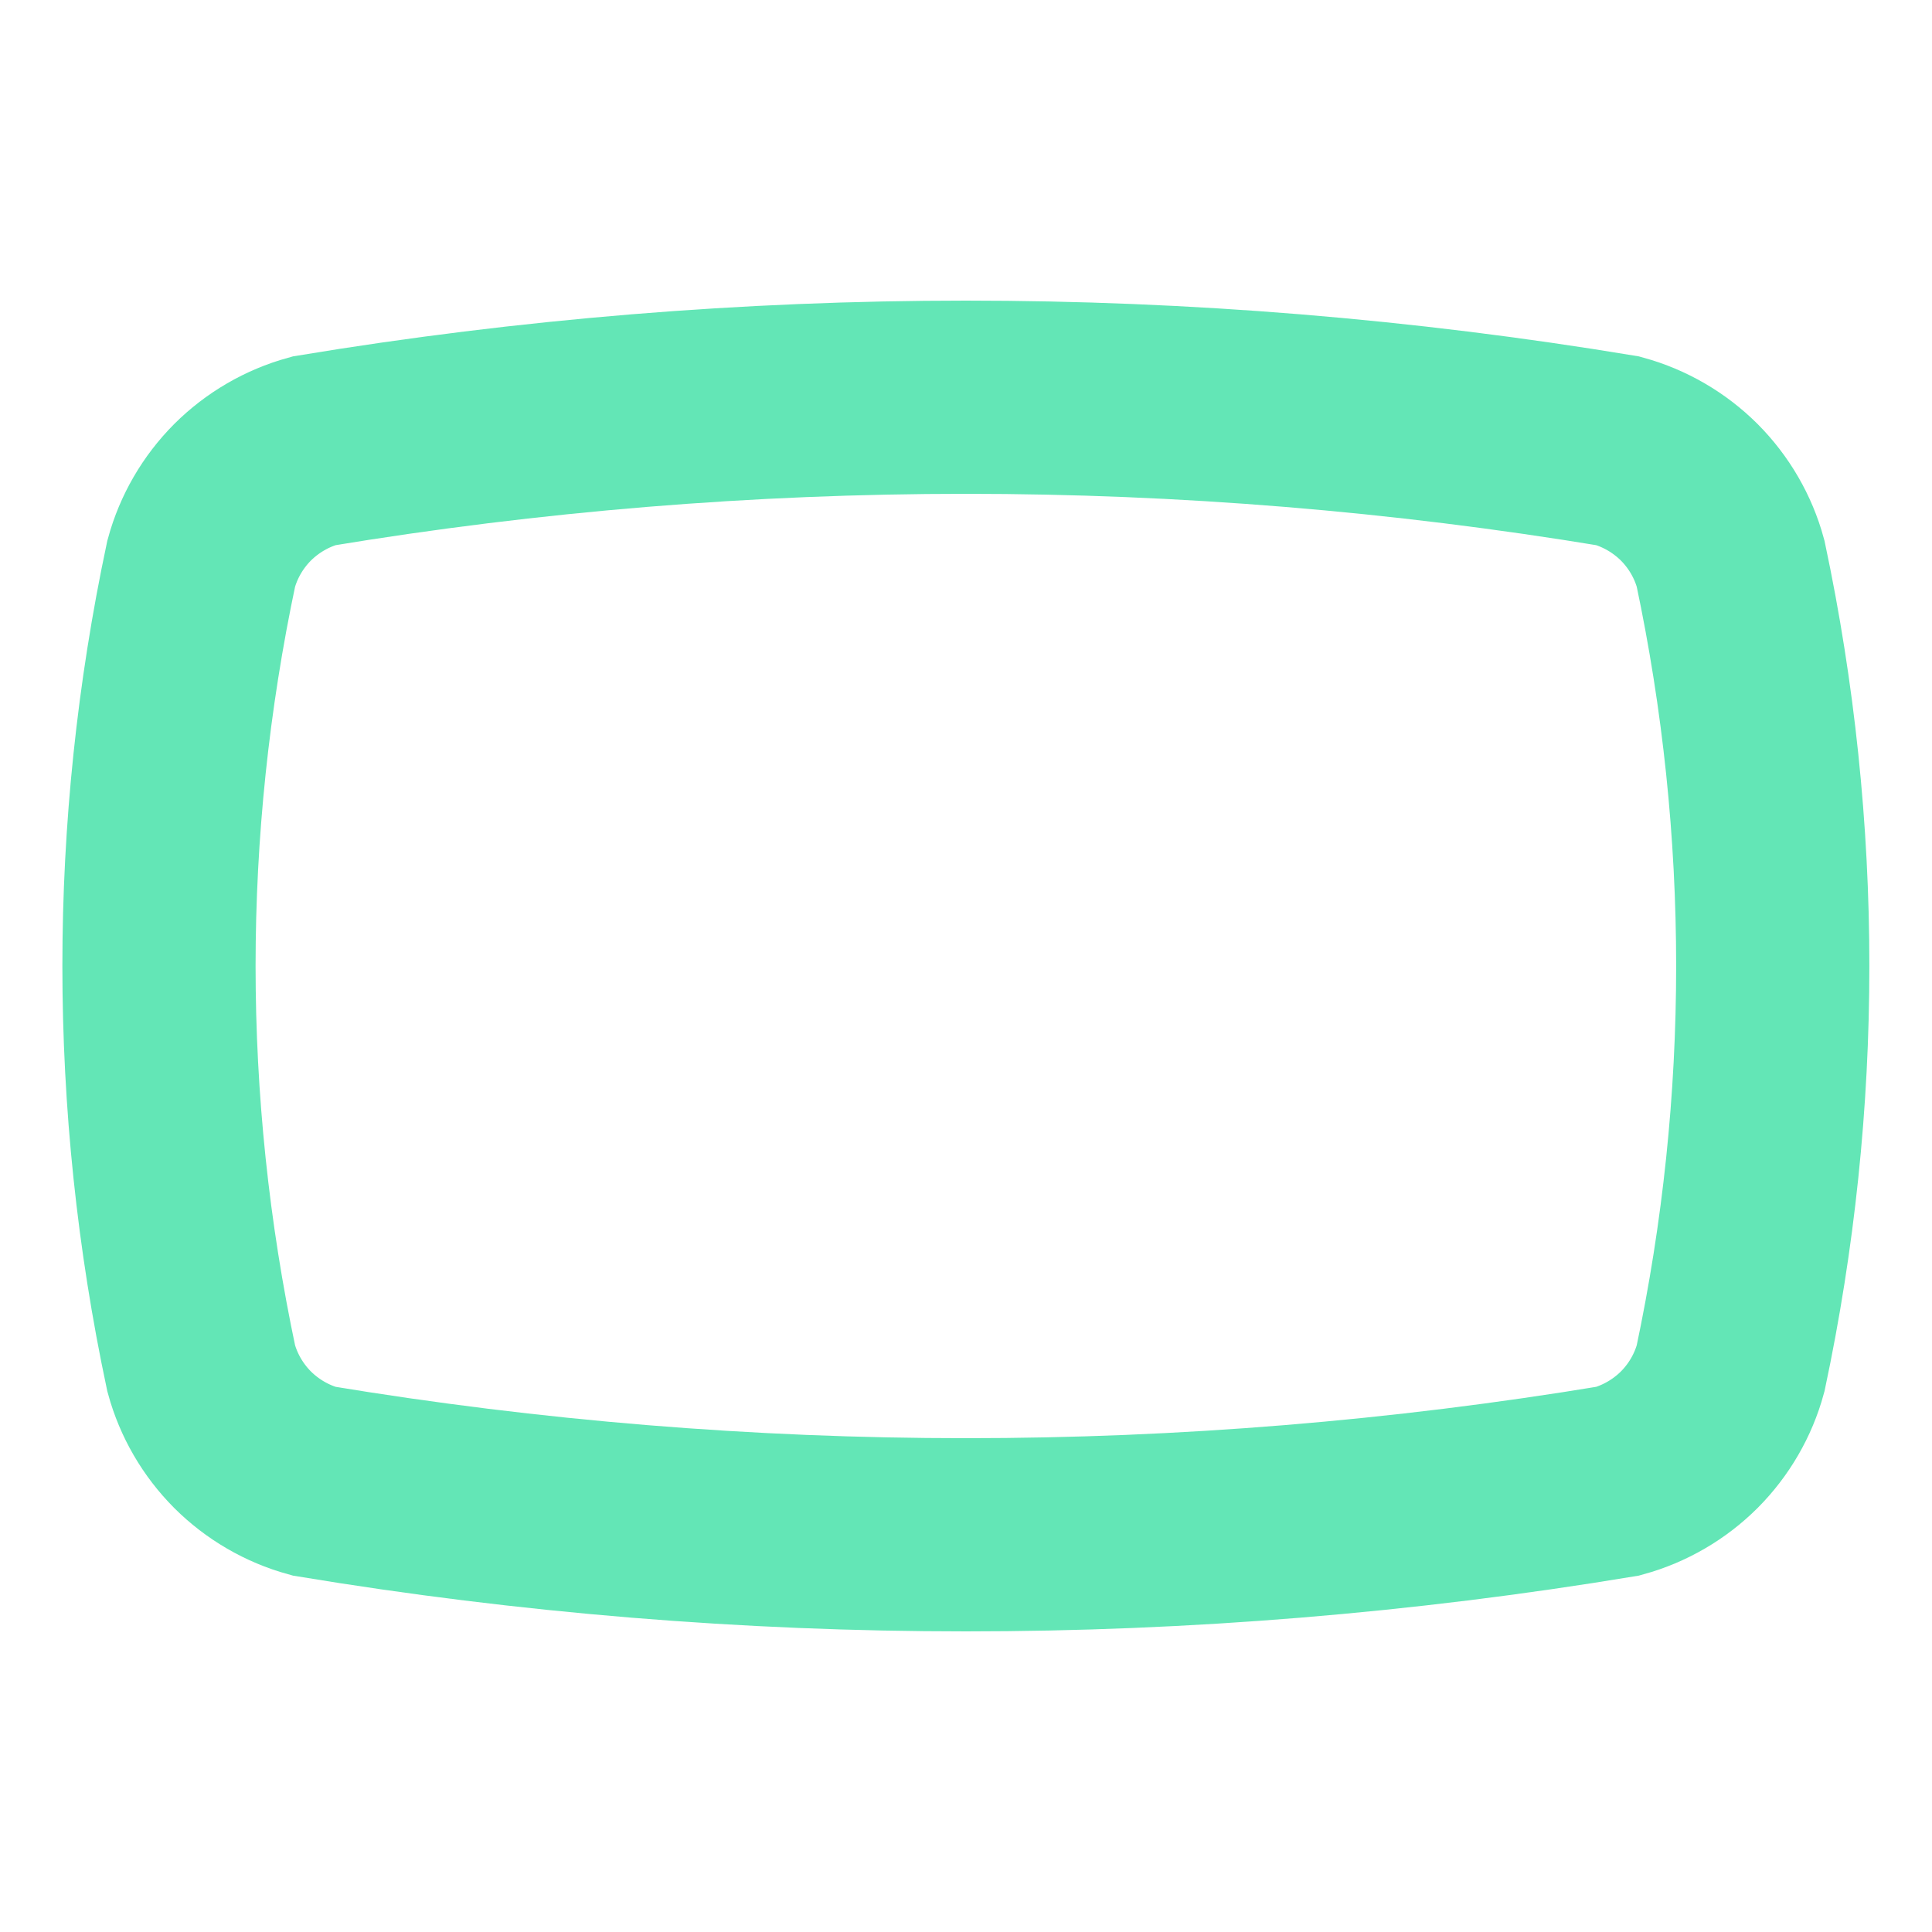
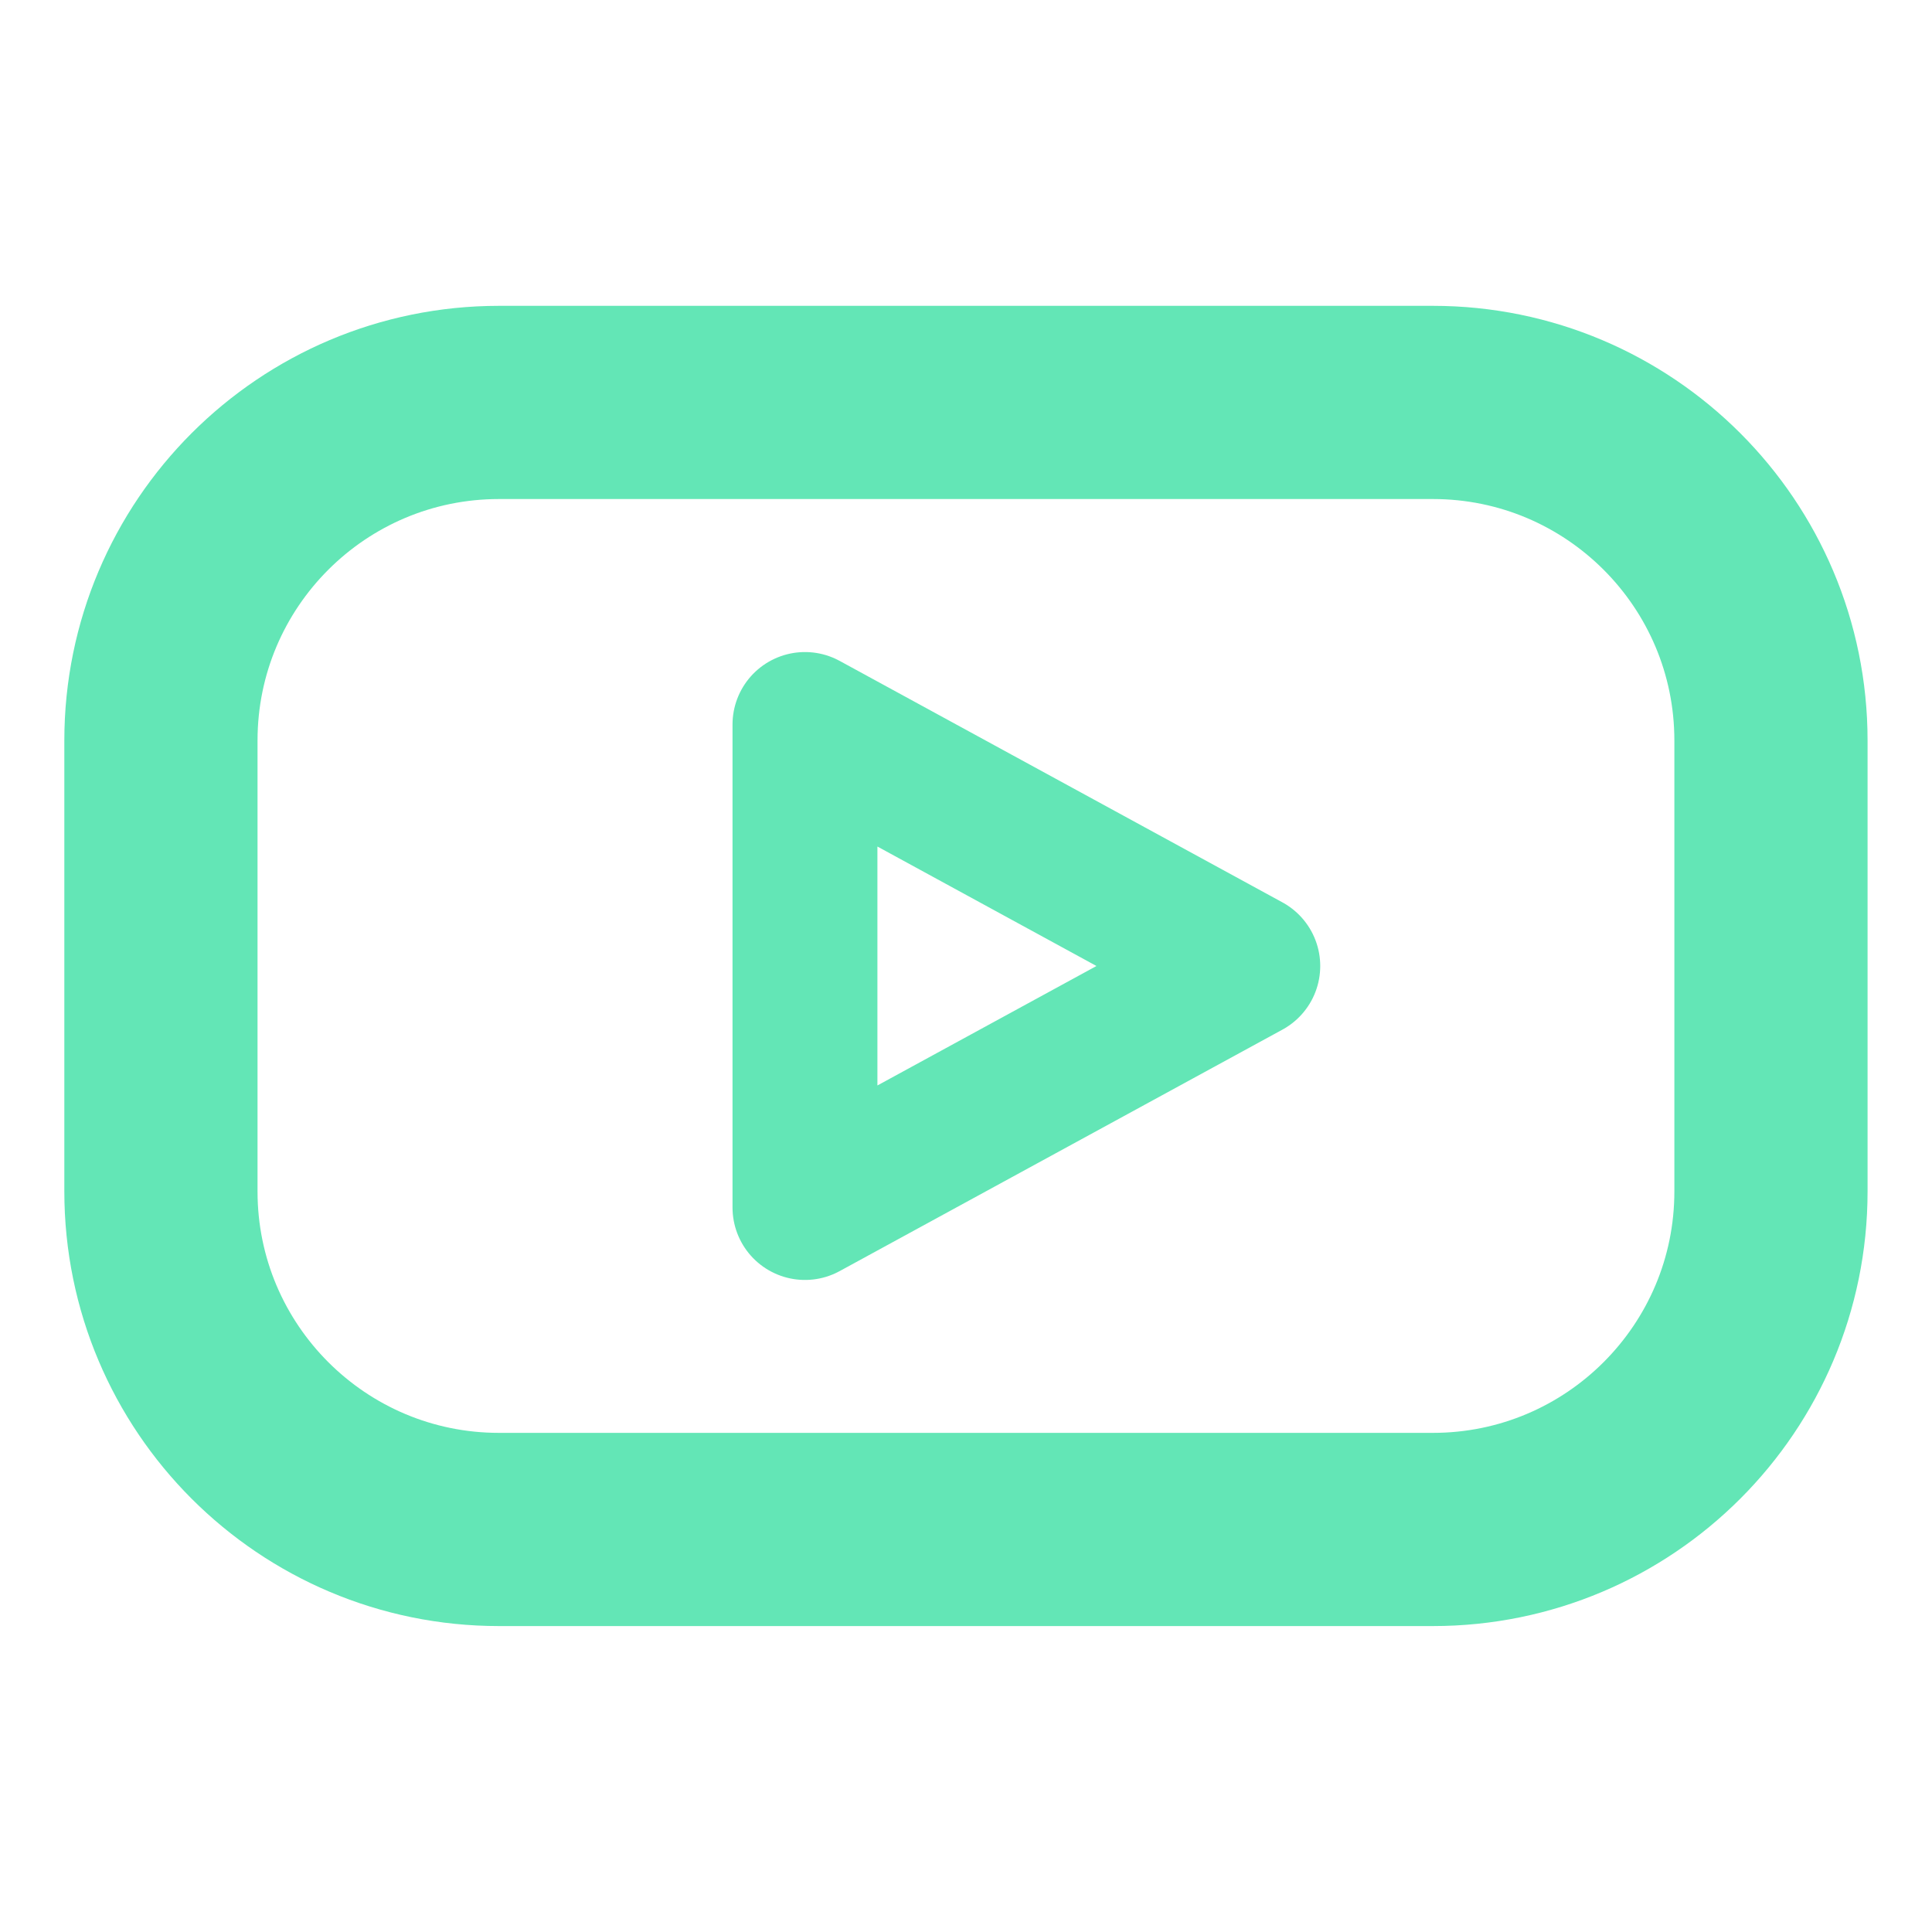
<svg xmlns="http://www.w3.org/2000/svg" preserveAspectRatio="none" overflow="visible" style="display: block;" width="20" height="20" viewBox="0 0 20 20" fill="none">
  <g id="youtube">
-     <path id="Vector" d="M2.083 5.834C1.5 8.581 1.5 11.419 2.083 14.166C2.159 14.445 2.307 14.699 2.511 14.904C2.716 15.108 2.97 15.256 3.249 15.333C7.719 16.073 12.279 16.073 16.749 15.333C17.028 15.256 17.282 15.108 17.487 14.904C17.691 14.699 17.839 14.445 17.915 14.166C18.497 11.419 18.497 8.581 17.915 5.834C17.839 5.555 17.691 5.301 17.487 5.096C17.282 4.892 17.028 4.744 16.749 4.667C12.279 3.927 7.719 3.927 3.249 4.667C2.97 4.744 2.716 4.892 2.511 5.096C2.307 5.301 2.159 5.555 2.083 5.834Z" stroke="#63E6B6" stroke-width="2" stroke-linecap="round" />
+     <rect x="1.666" y="4.166" width="16.667" height="11.667" rx="3.5" stroke="#63E6B6" stroke-width="2" />
+     <path d="M8.333 7.5L12.917 10L8.333 12.5V7.5Z" stroke="#63E6B6" stroke-width="1.5" stroke-linejoin="round" />
  </g>
</svg>
